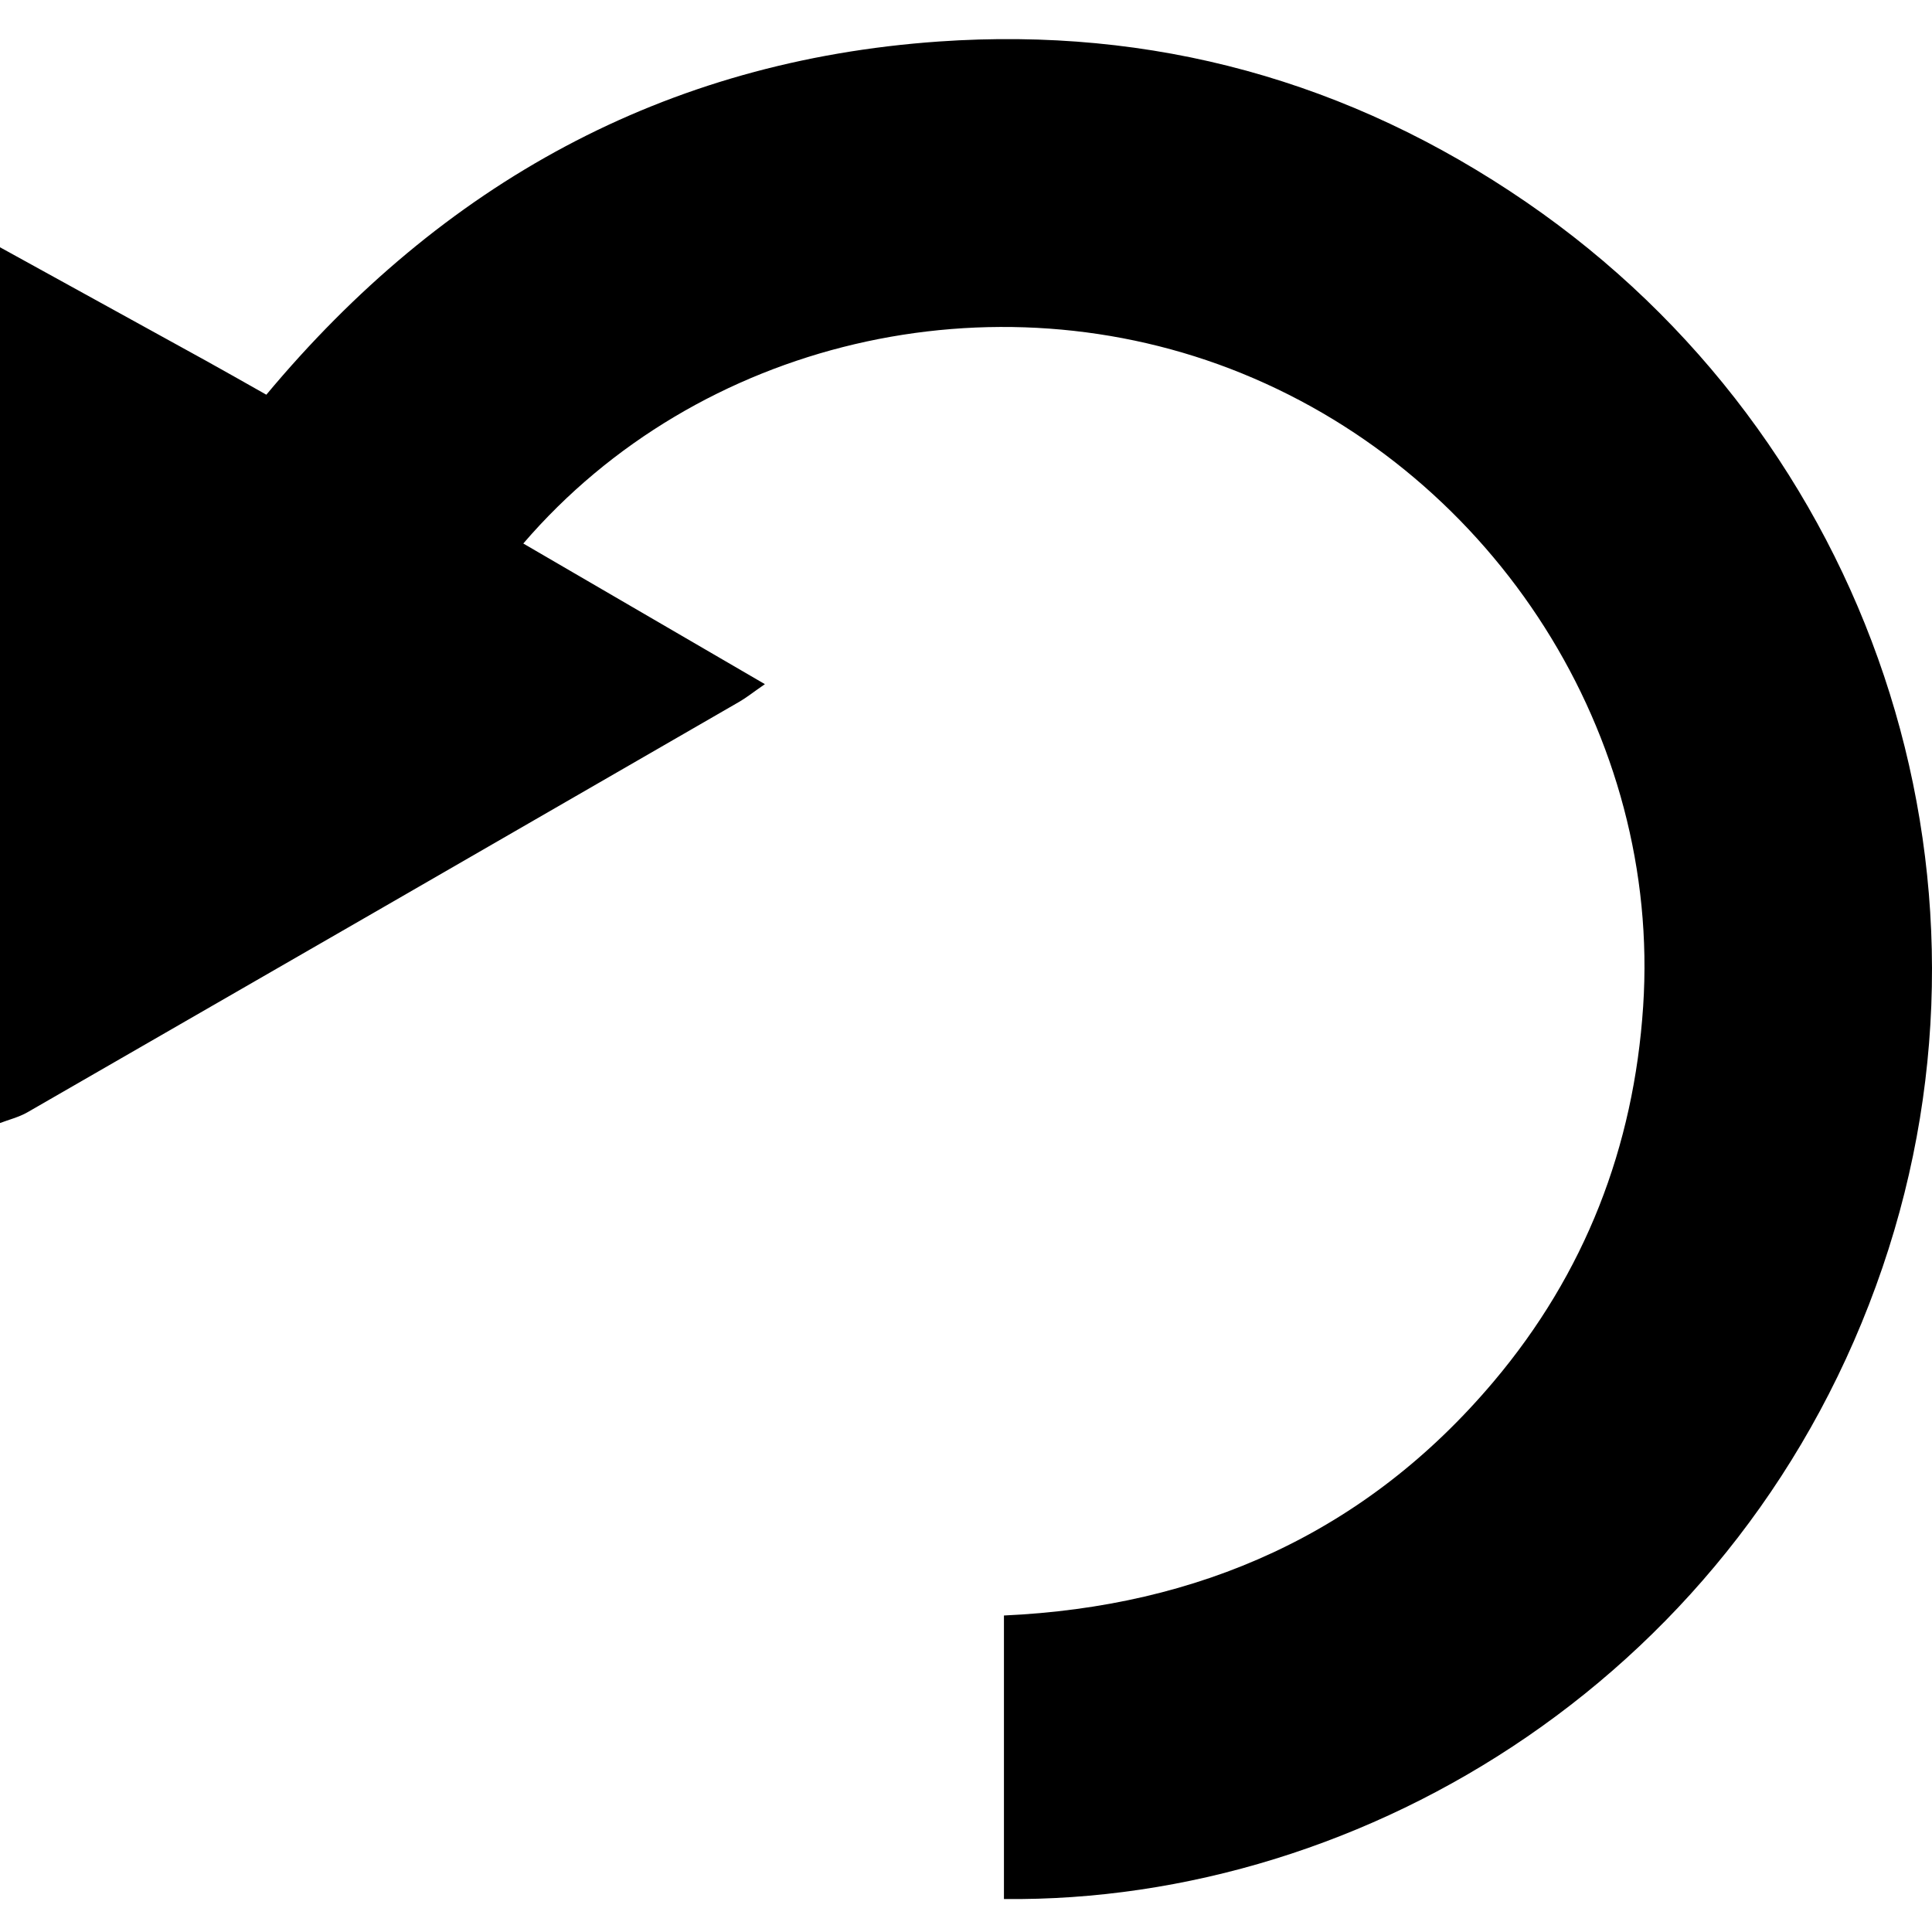
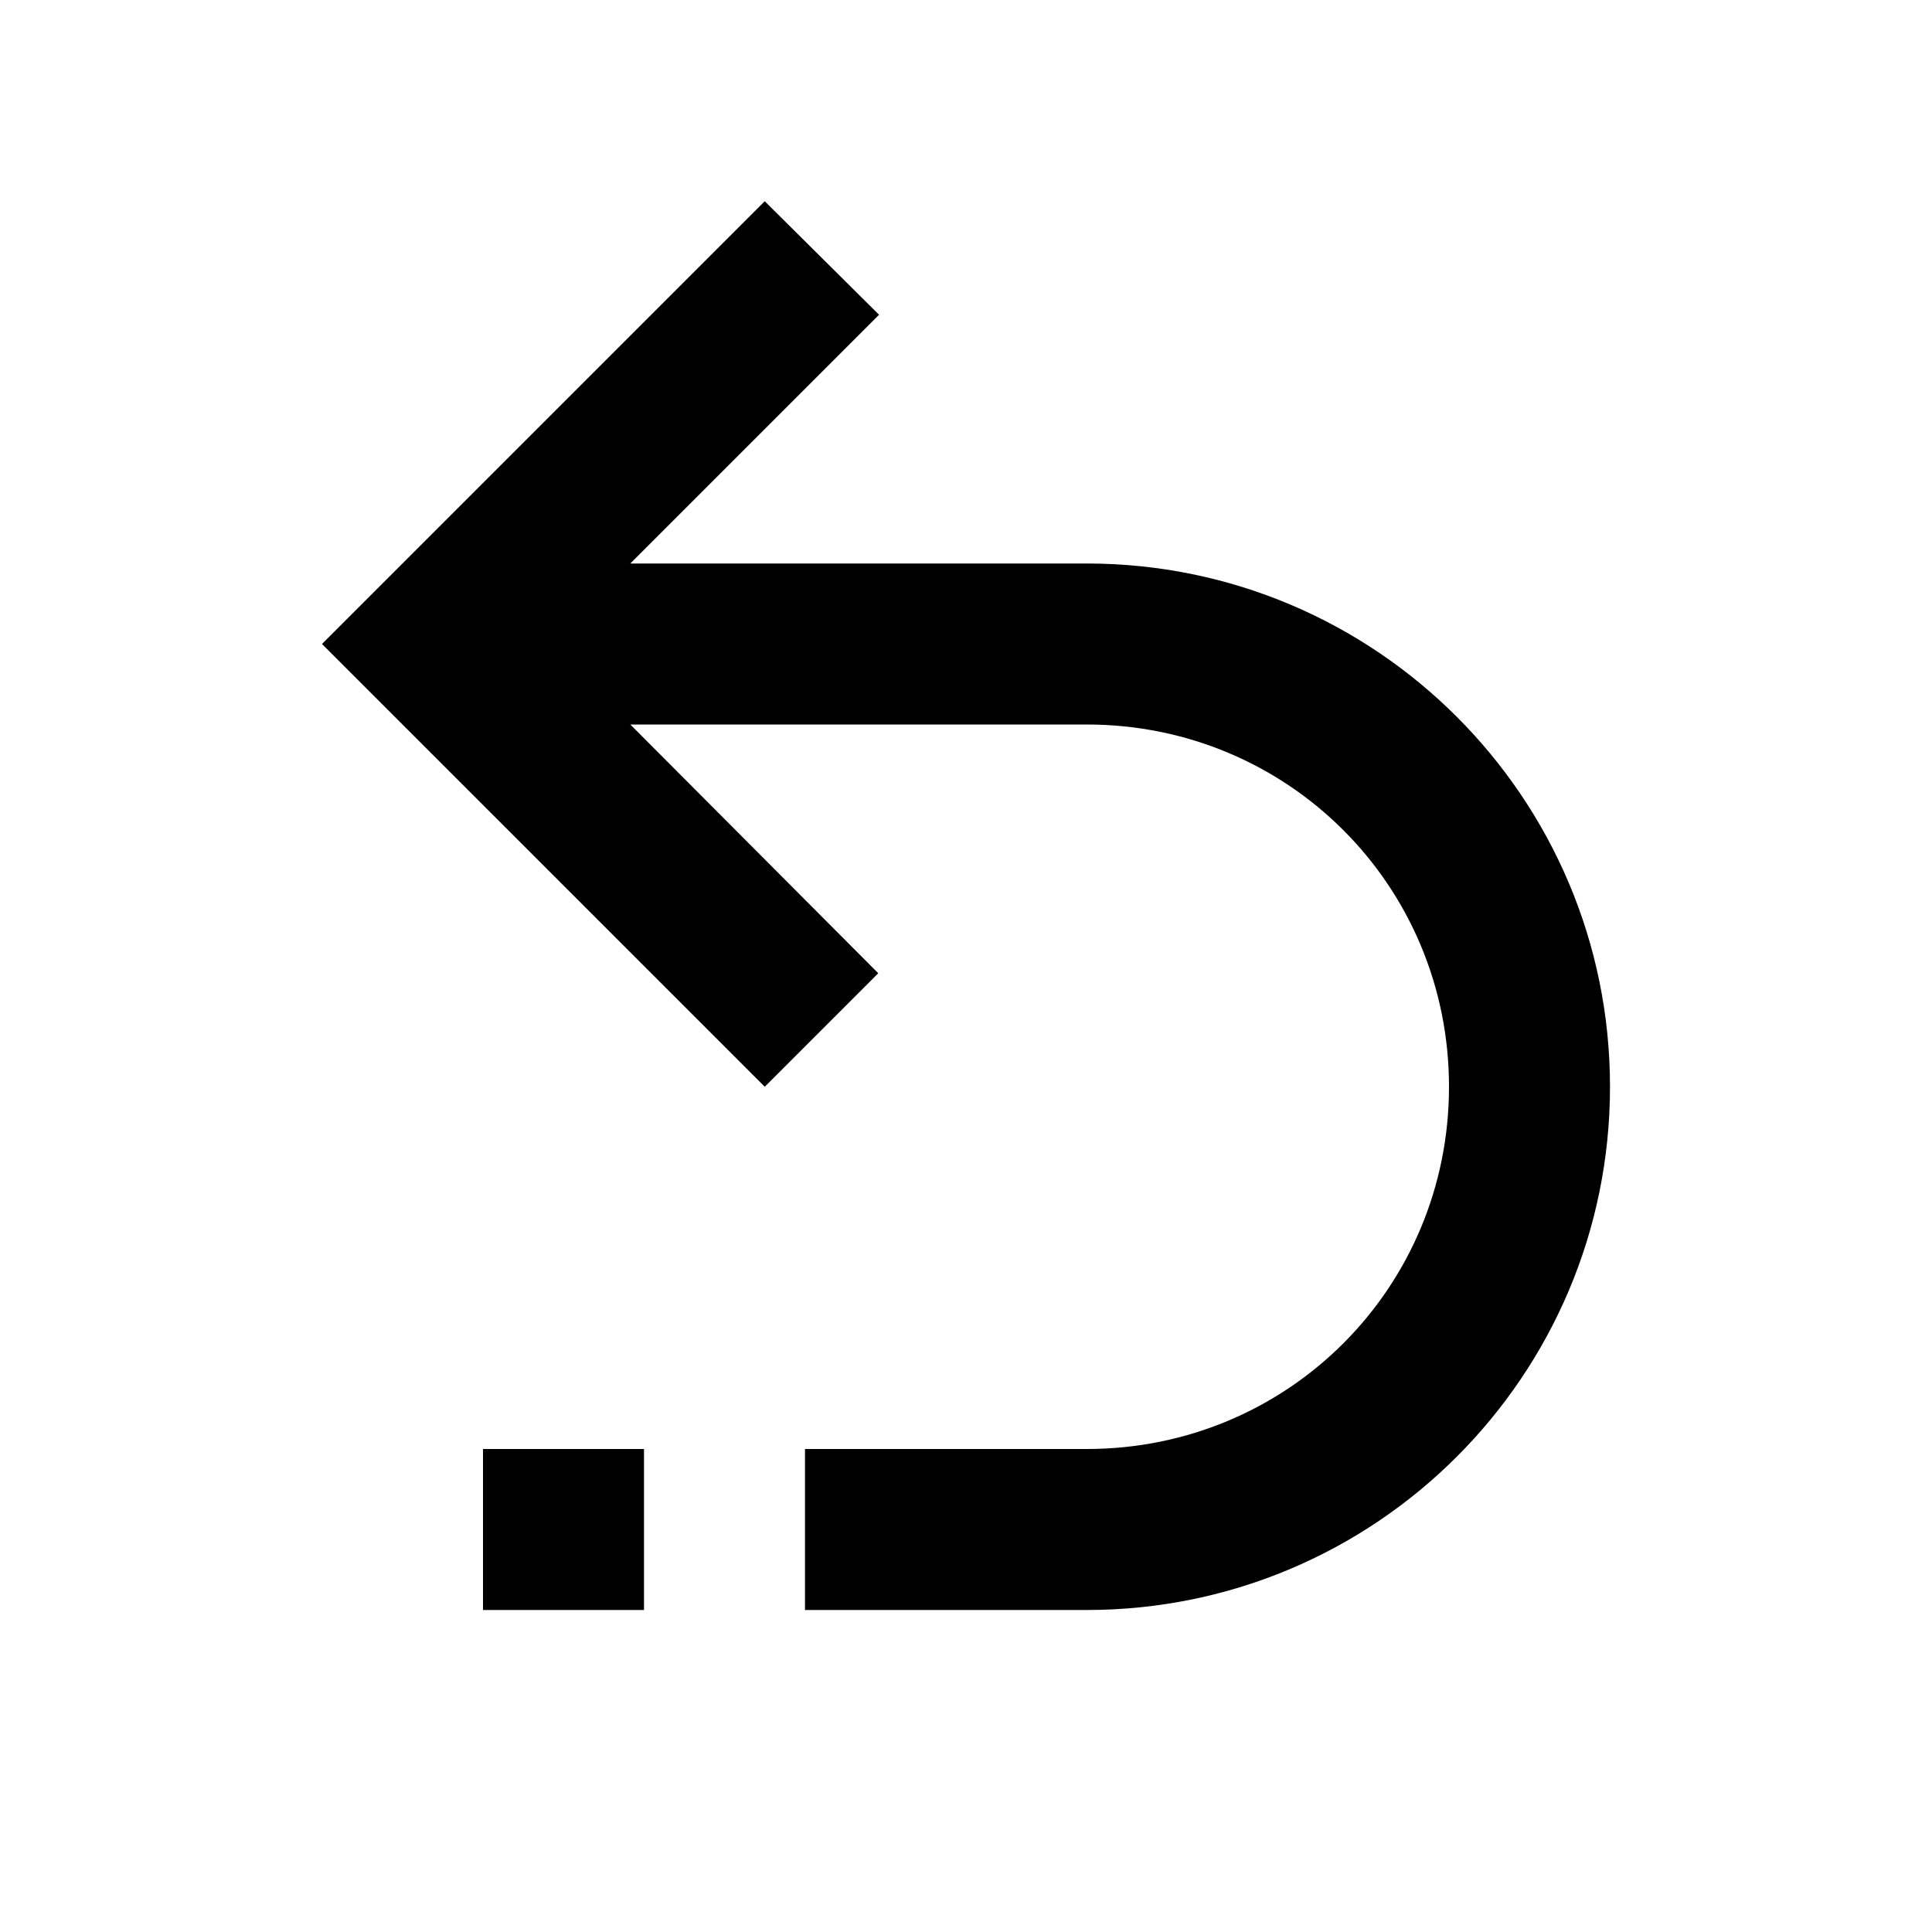
- <svg xmlns="http://www.w3.org/2000/svg" viewBox="0 0 250 250">
-   <switch>
-     <g>
-       <path d="M-.113 31.935c8.904 4.904 17.81 9.802 26.709 14.714 2.507 1.384 4.993 2.807 7.868 4.426C57.24 23.782 85.983 7.847 121.495 5.371c27.659-1.928 53.113 5.077 76.006 20.788 44.611 30.614 63.473 86.919 46.099 137.829-17.883 52.399-66.749 82.265-113.69 81.745v-36.688c25.195-1.141 46.785-10.612 63.364-30.267 11.82-14.013 18.14-30.322 19.349-48.541 2.323-34.992-19.005-68.519-51.909-81.916-32.223-13.12-70.379-4.319-93 22.01l31.263 18.198c-1.545 1.07-2.387 1.747-3.312 2.281a81656.22 81656.22 0 0 1-92.099 53.112c-1.128.65-2.448.967-3.679 1.439V31.935z" />
-     </g>
-   </switch>
+ <svg xmlns="http://www.w3.org/2000/svg" version="1.1" width="24" height="24" viewBox="0 0 24 24">
+   <path d="M13.5,7A6.5,6.5 0 0,1 20,13.5A6.5,6.5 0 0,1 13.5,20H10V18H13.5C16,18 18,16 18,13.5C18,11 16,9 13.5,9H7.83L10.91,12.09L9.5,13.5L4,8L9.5,2.5L10.92,3.91L7.83,7H13.5M6,18H8V20H6V18Z" />
</svg>
